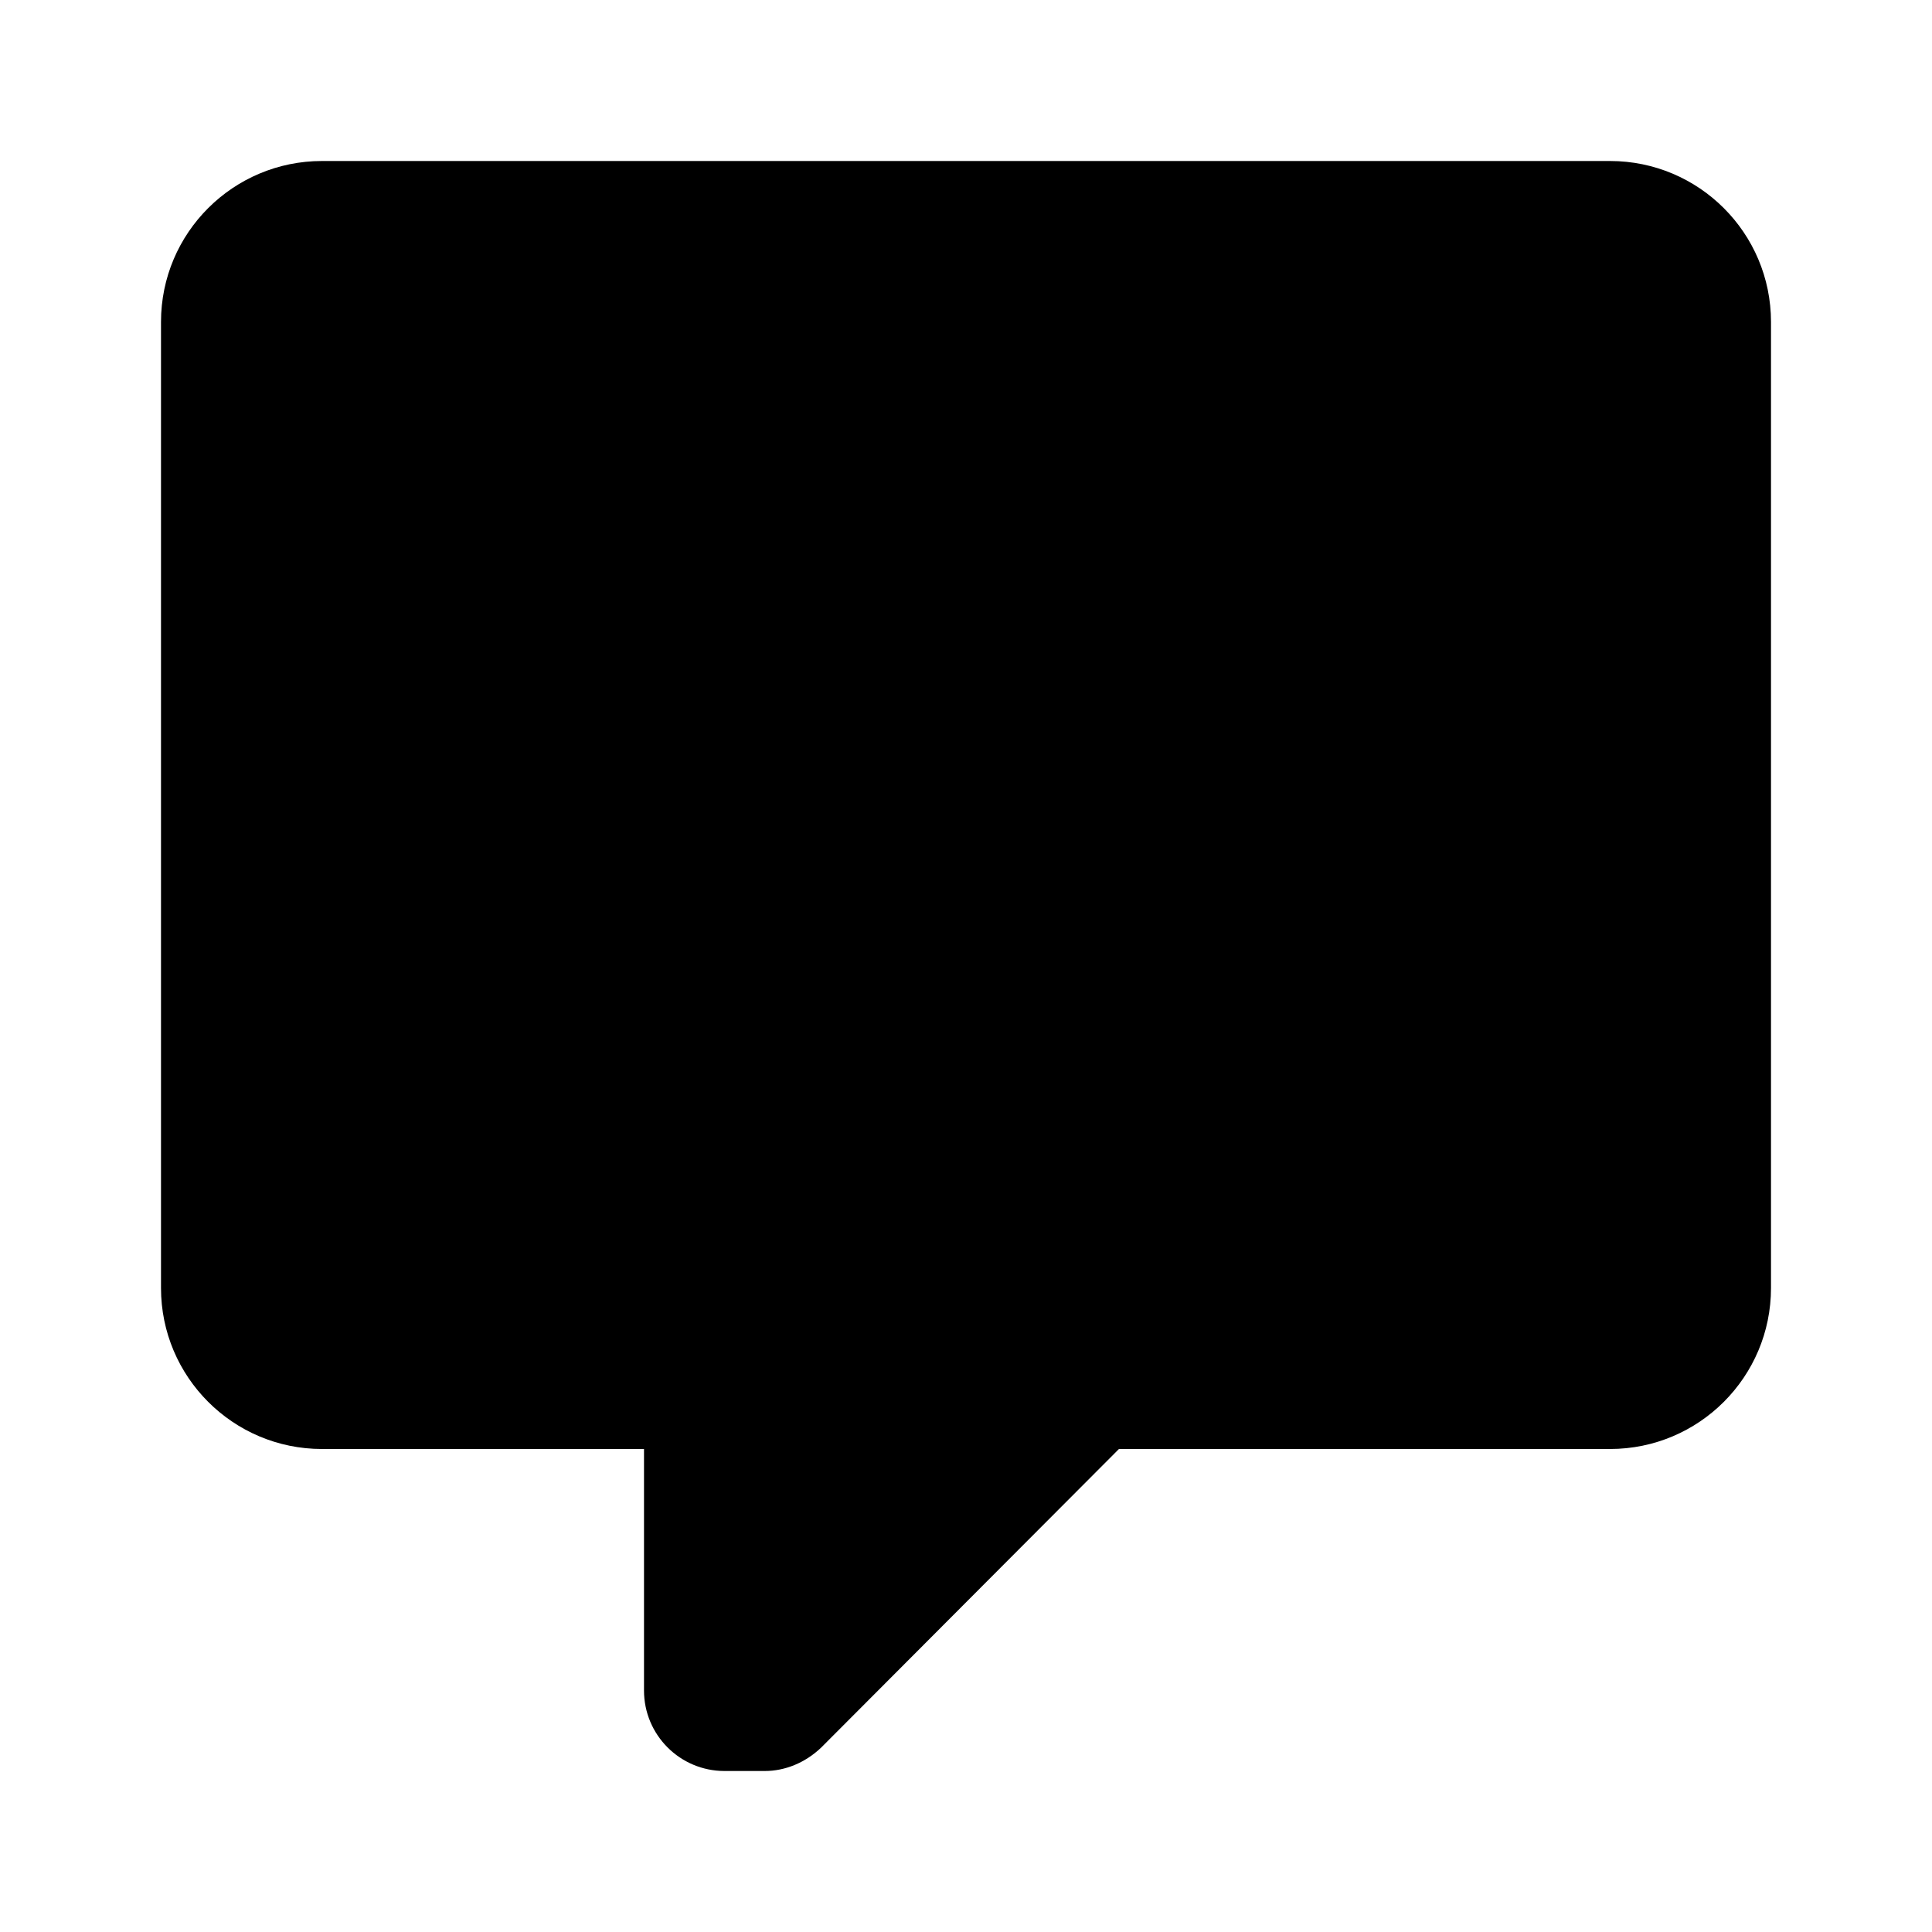
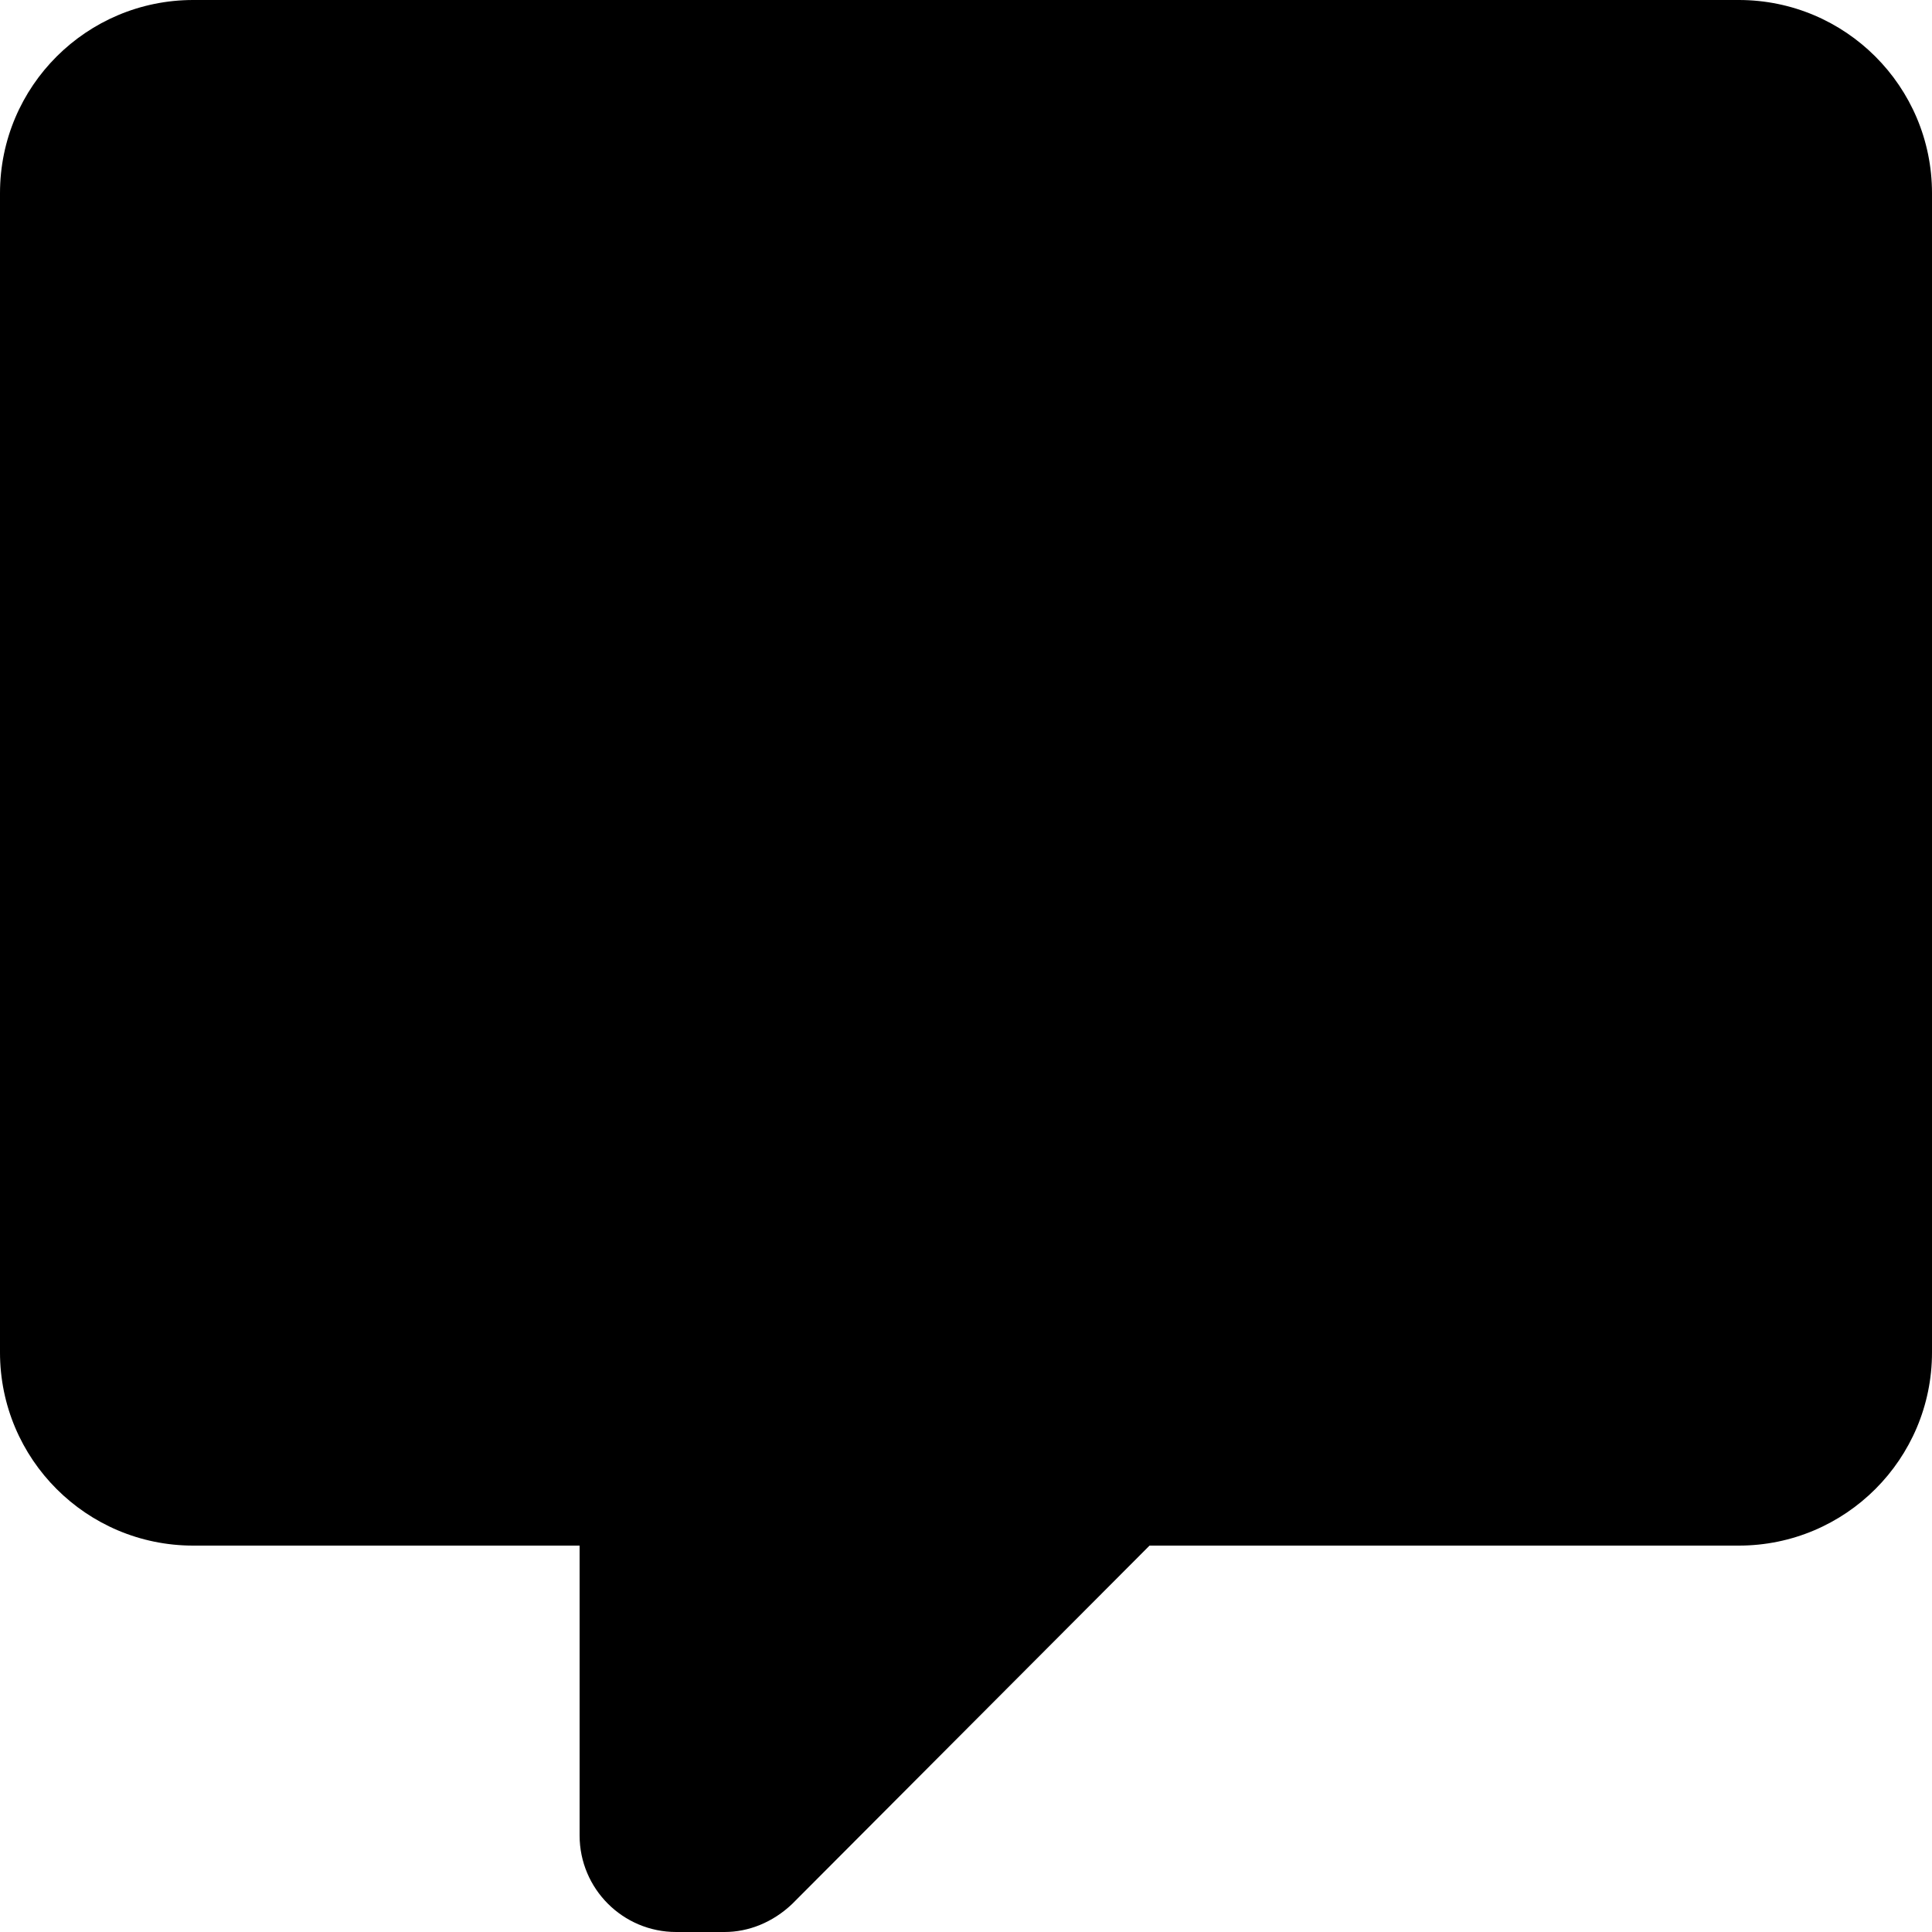
- <svg xmlns="http://www.w3.org/2000/svg" viewBox="0 0 24 24">
+ <svg xmlns="http://www.w3.org/2000/svg" viewBox="2 2 20 20">
  <path d="M9,22A1,1 0 0,1 8,21V18H4A2,2 0 0,1 2,16V4C2,2.89 2.9,2 4,2H20A2,2 0 0,1 22,4V16A2,2 0 0,1 20,18H13.9L10.2,21.71C10,21.9 9.75,22 9.5,22V22H9Z" />
</svg>
